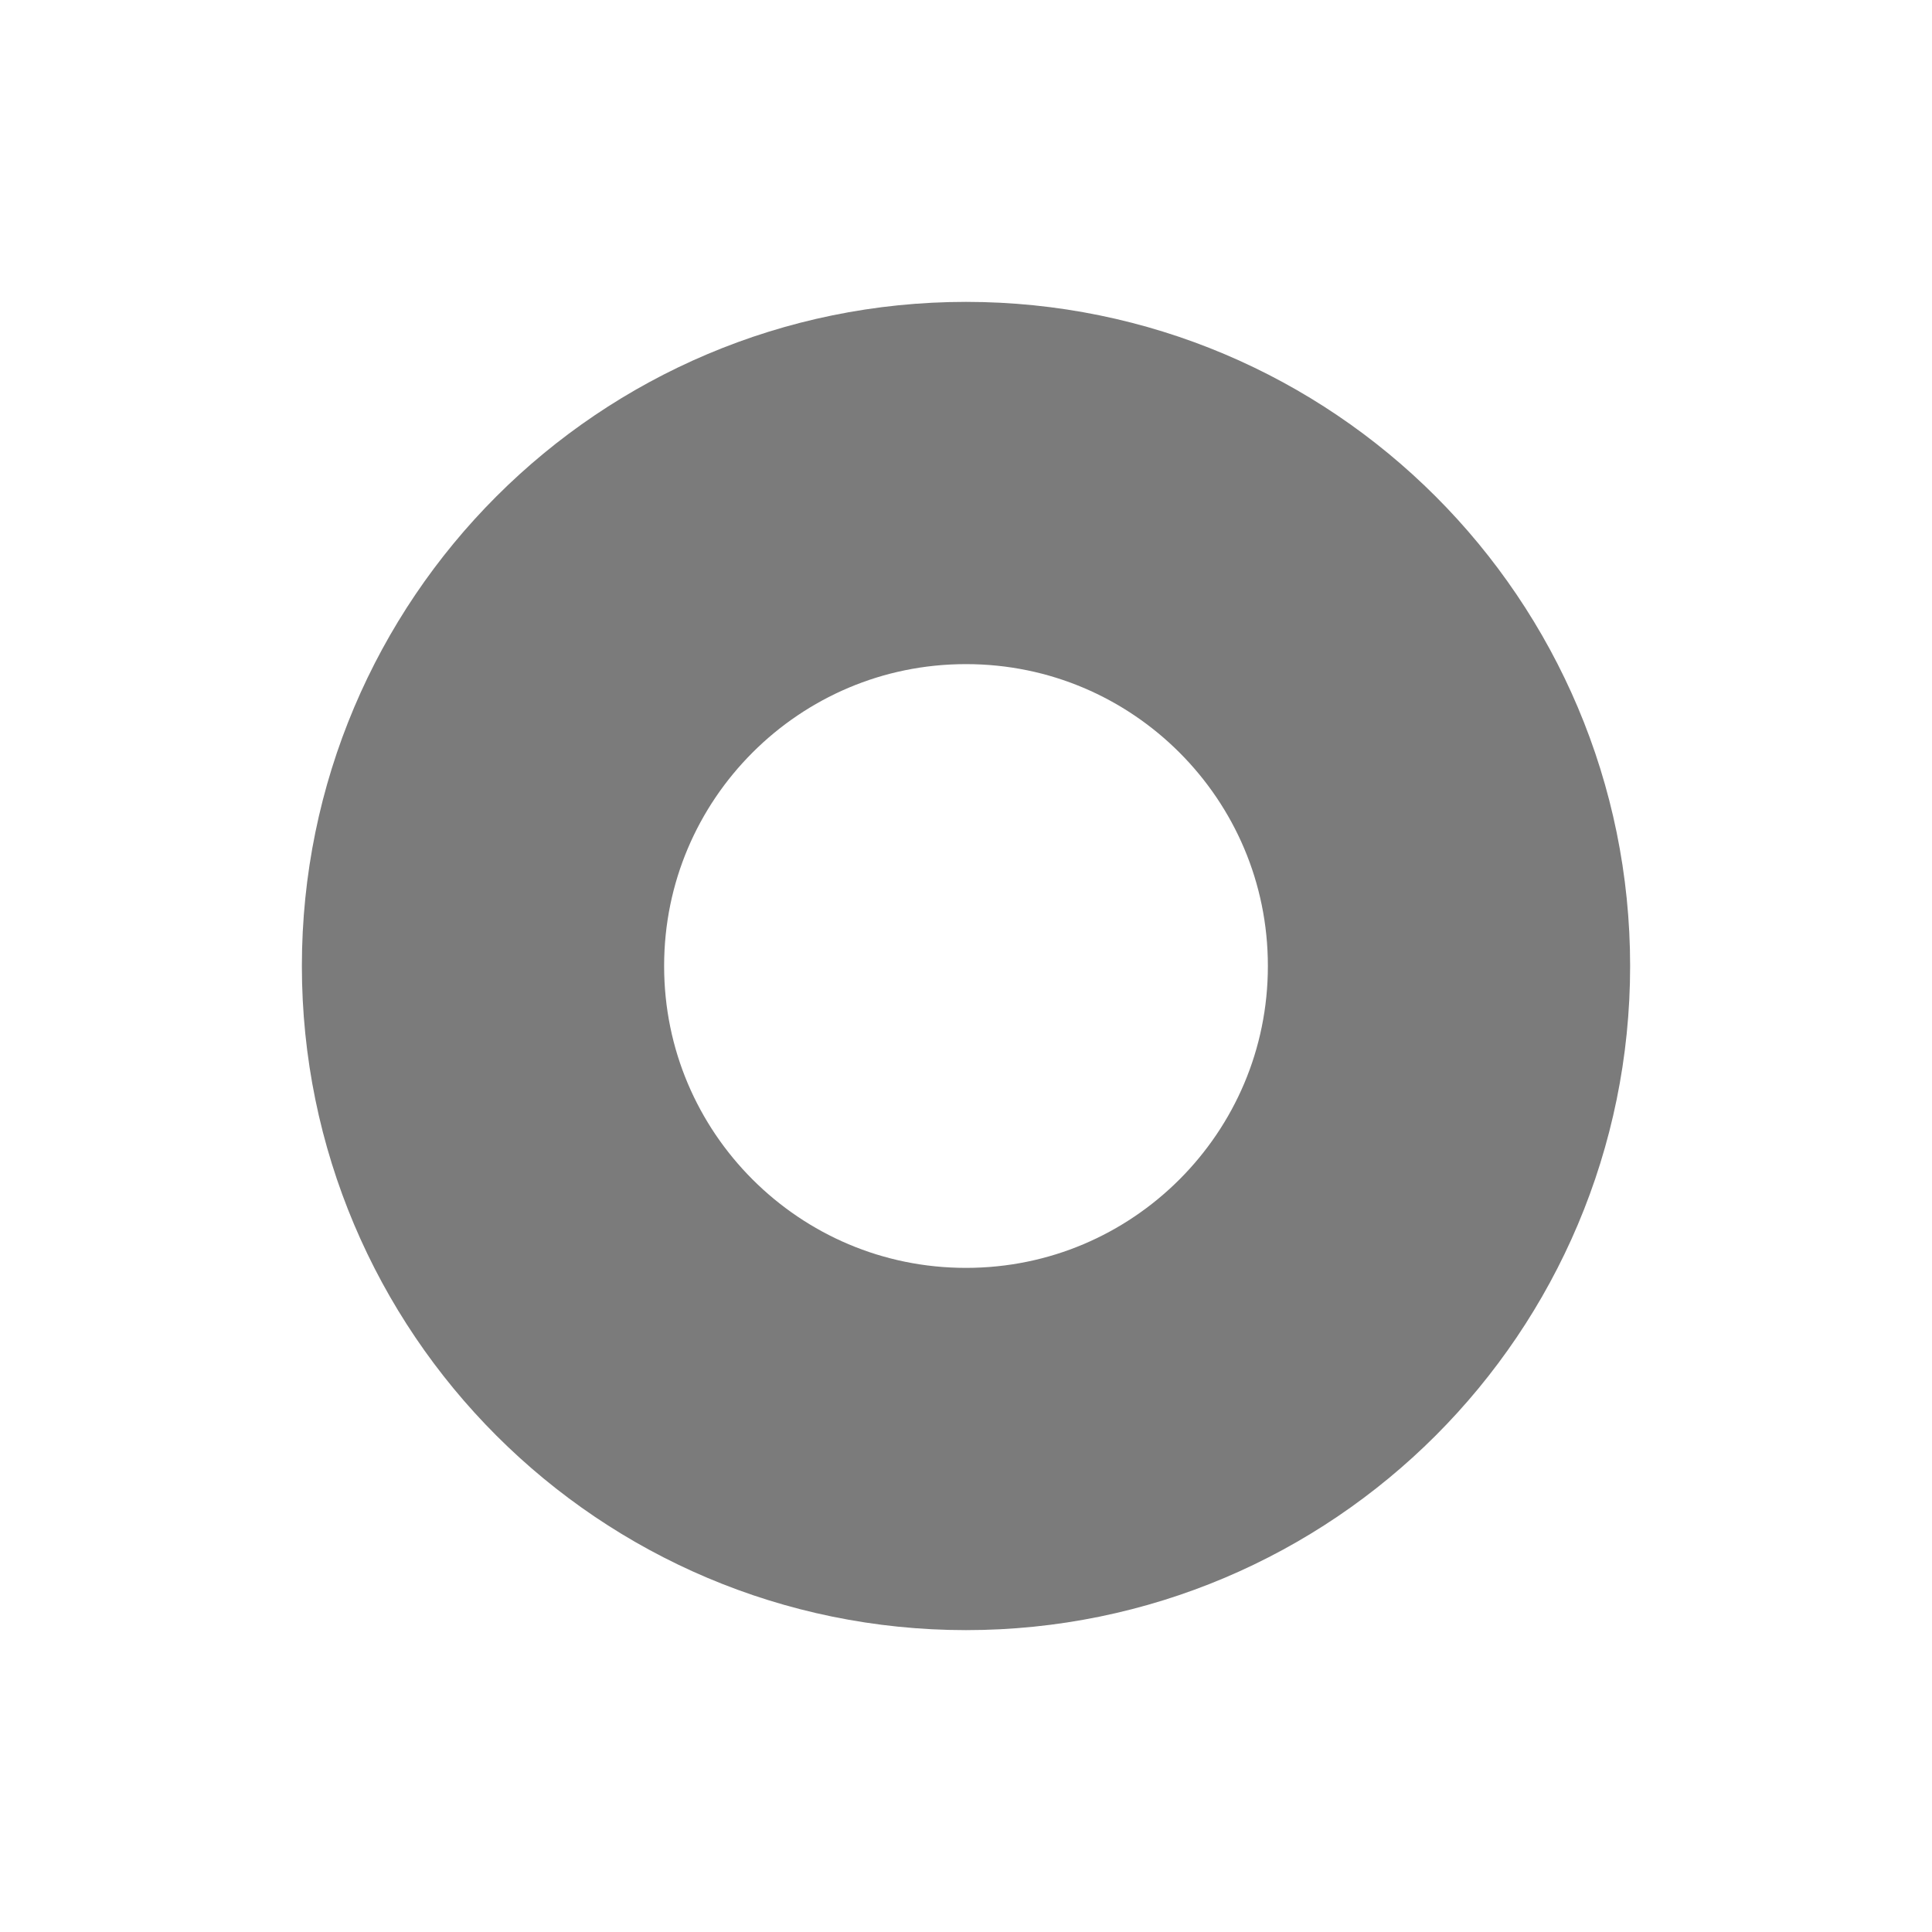
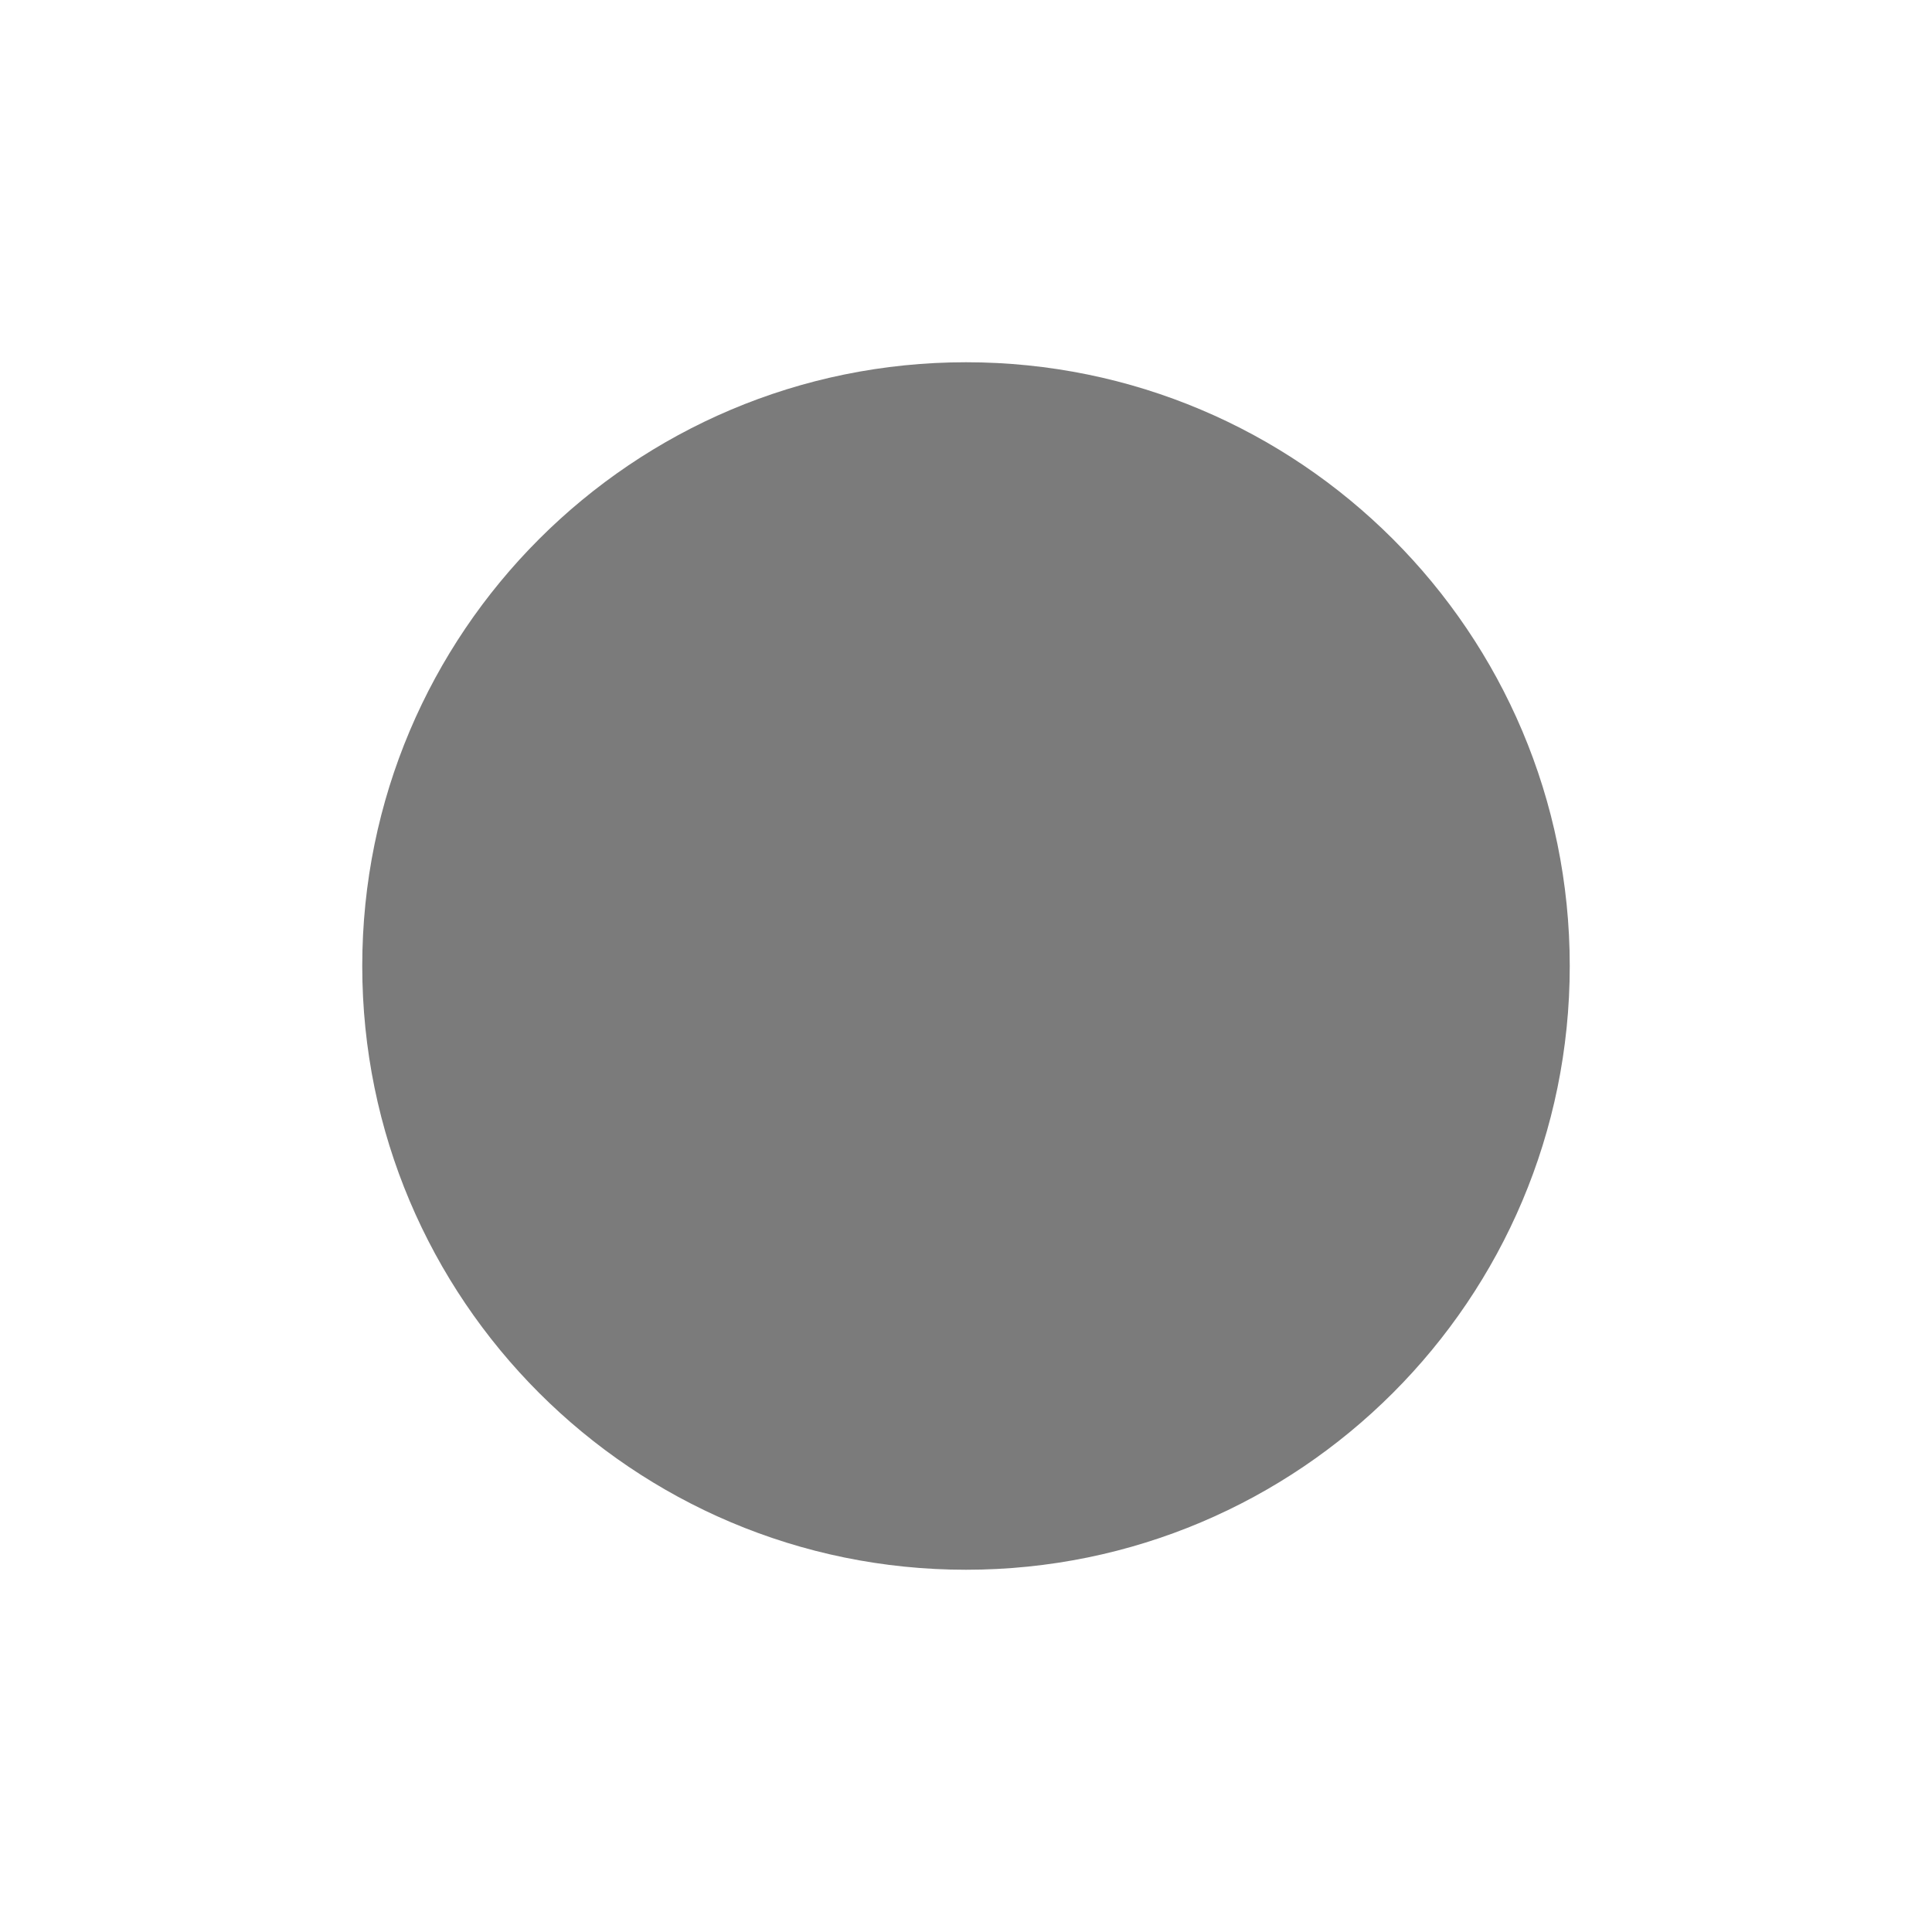
<svg xmlns="http://www.w3.org/2000/svg" width="16" height="16" viewBox="0 0 16 16">
-   <g fill="none" fill-rule="evenodd">
-     <g stroke="#5A5A5A" stroke-width="3" stroke-opacity="0.8">
-       <circle cx="8" cy="8" r="4" />
+   <g fill="none" fill-rule="evenodd" fill-opacity="0.8">
+     <g fill="#5A5A5A">
+       <circle cx="8" cy="8" r="5" />
    </g>
  </g>
</svg>
